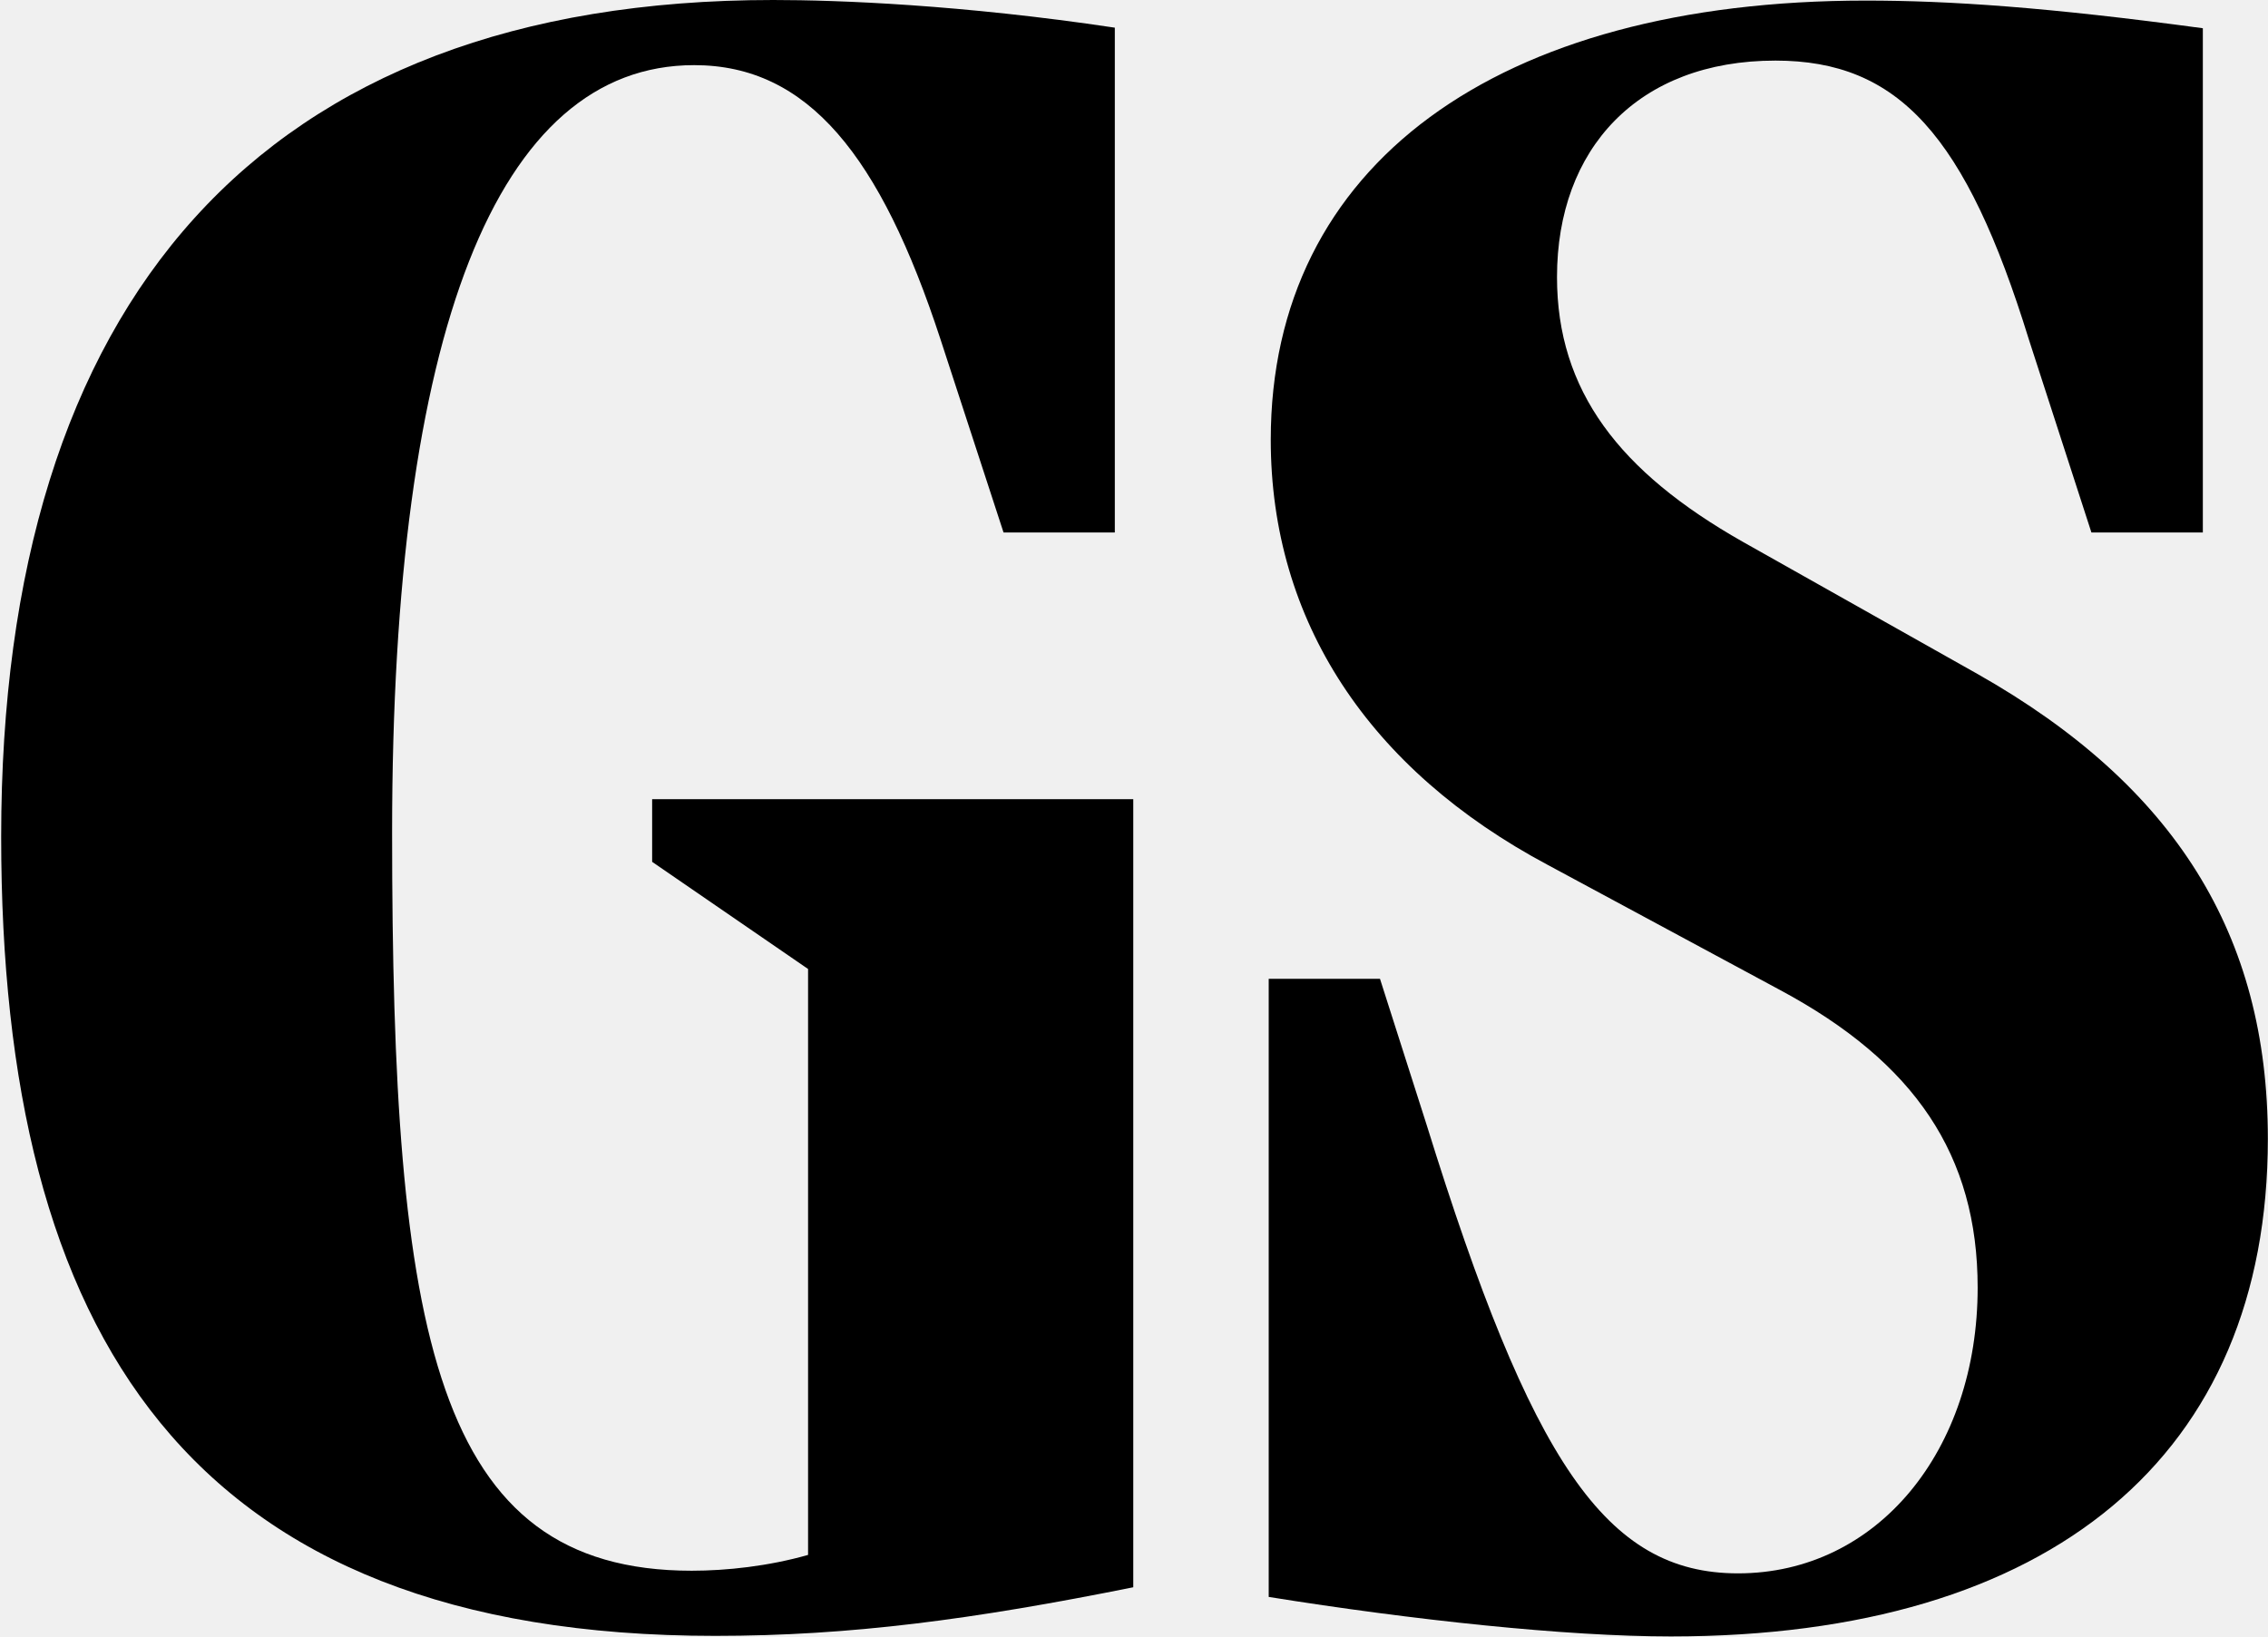
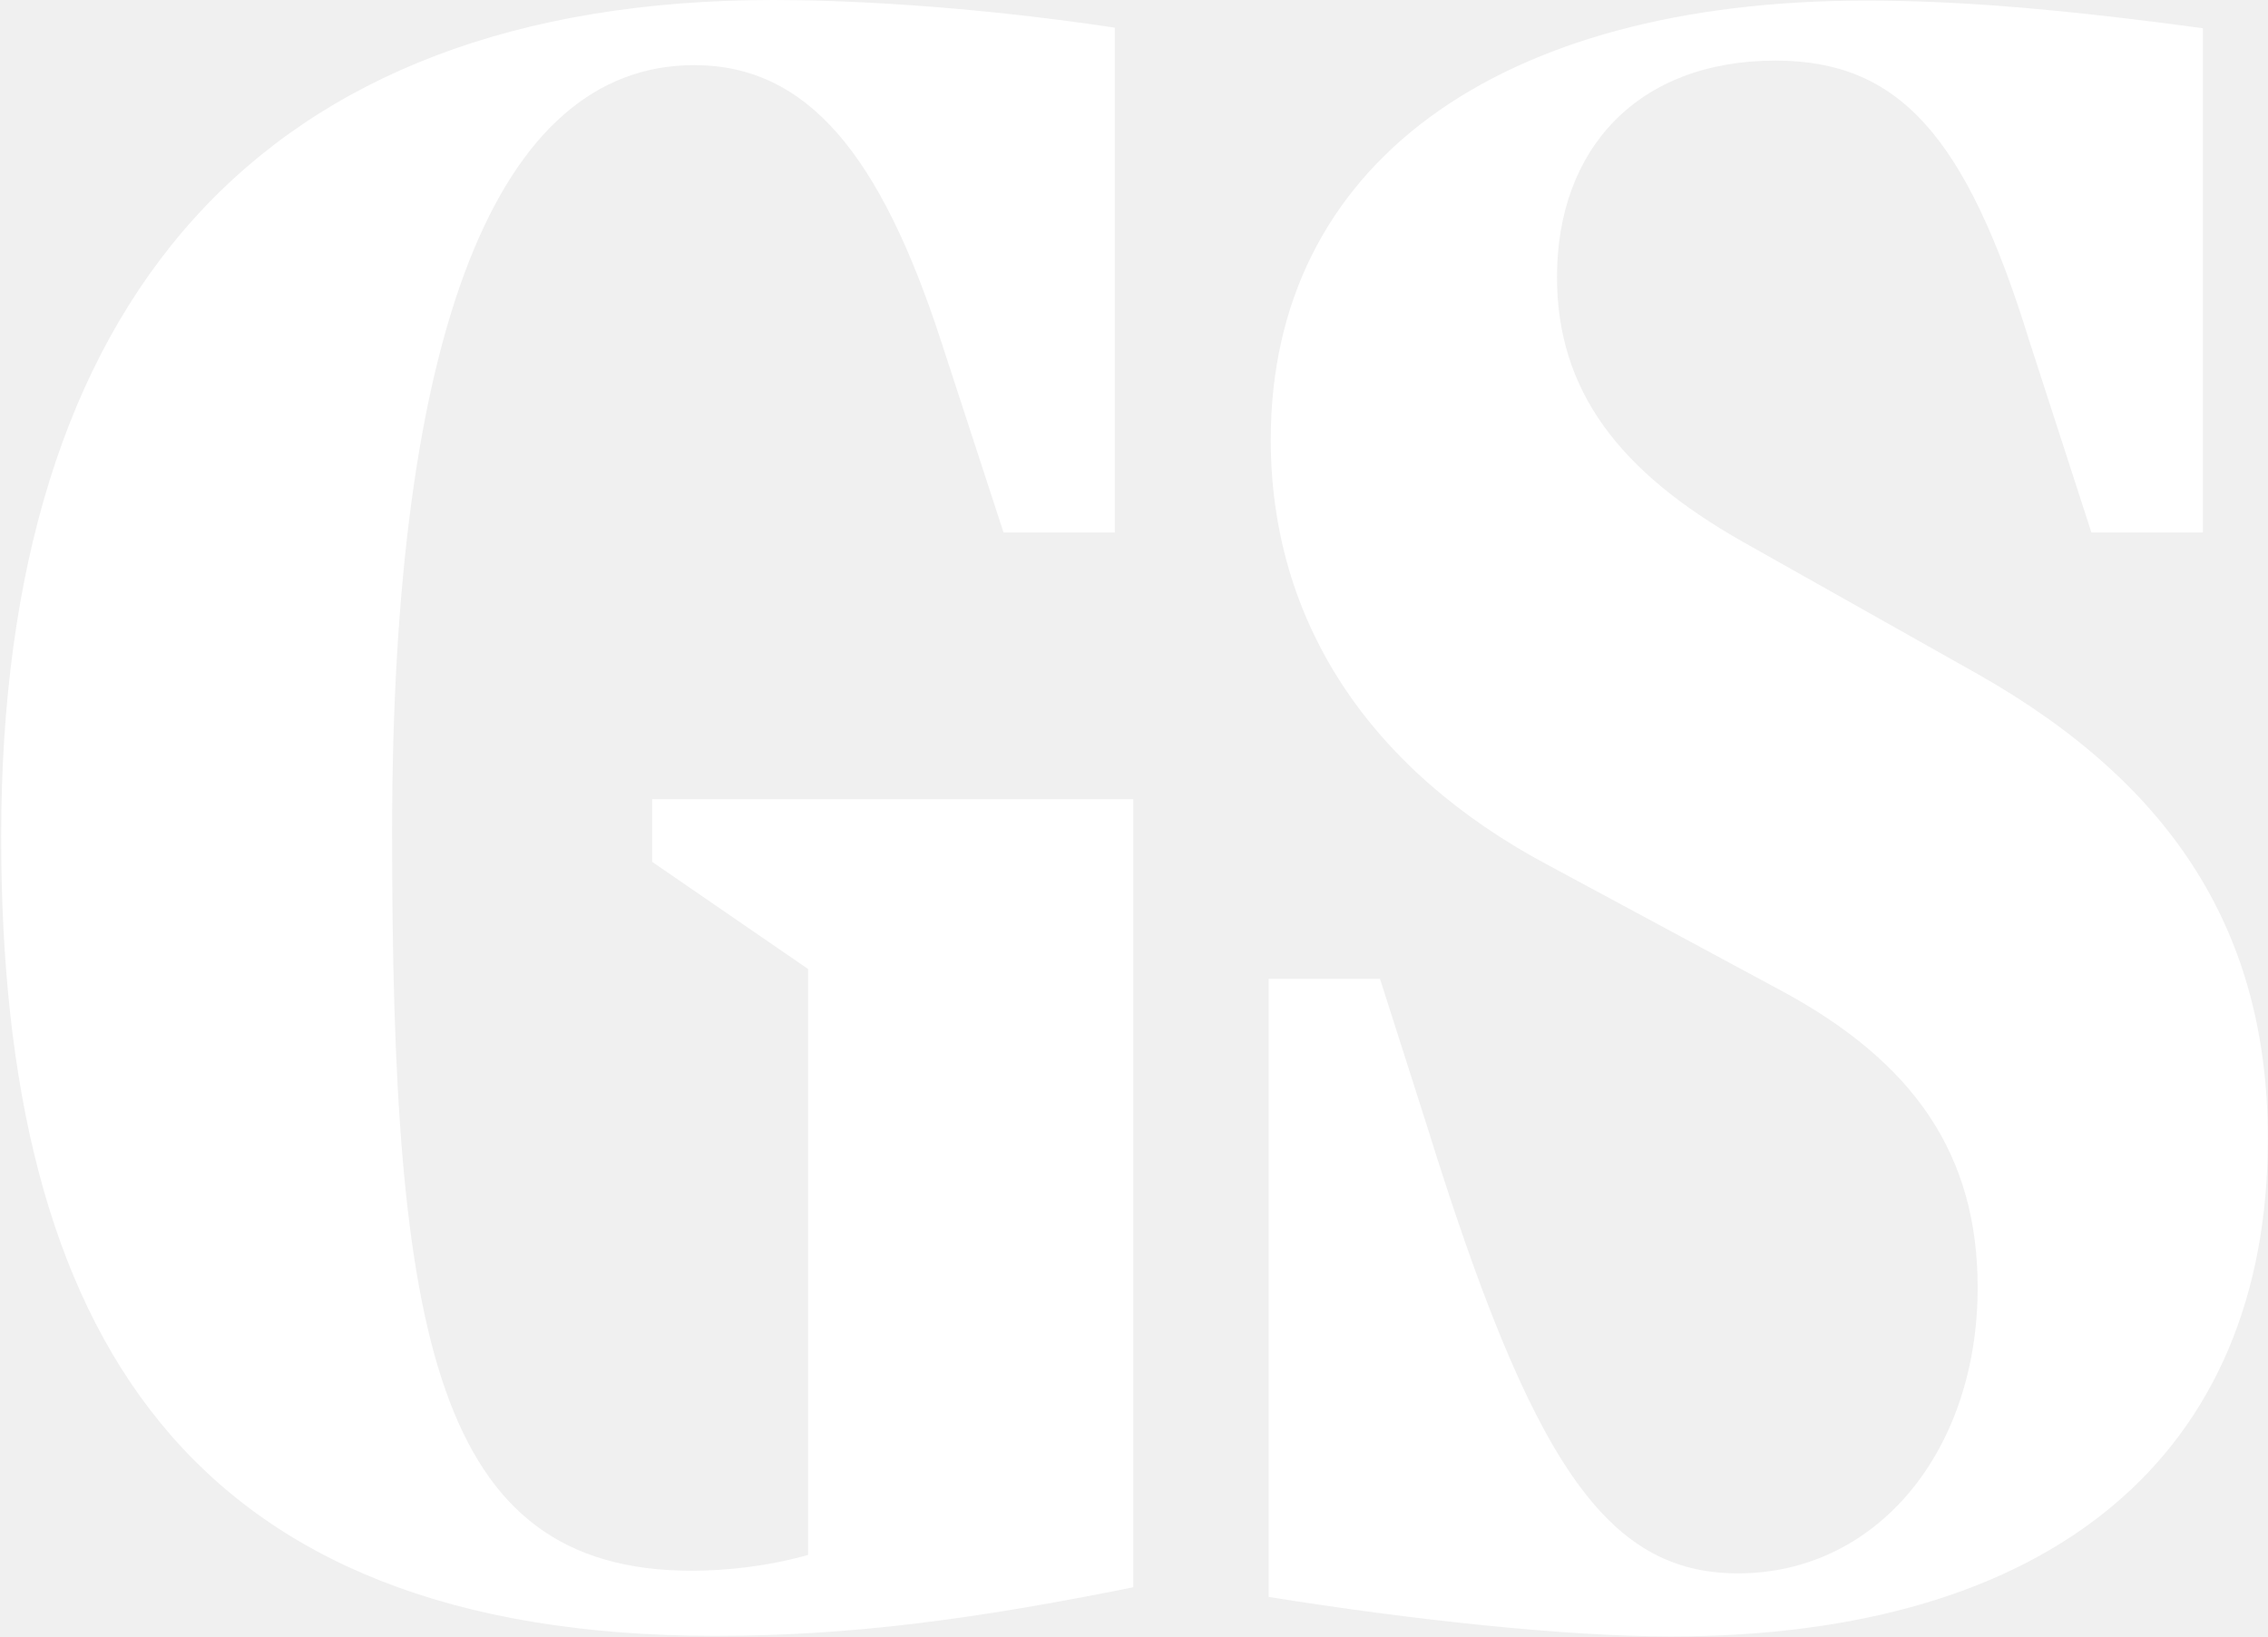
- <svg xmlns="http://www.w3.org/2000/svg" version="1.2" viewBox="0 0 1549 1118" width="1549" height="1118">
+ <svg xmlns="http://www.w3.org/2000/svg" version="1.2" viewBox="0 0 1549 1118" width="1549" height="1118" fill="white">
  <style />
  <path d="m1548.9 778c0 215.9-147.4 340-407.7 340-71.5 0-176.3-11.2-274.7-27v-422.3h76l31.9 99.9c71.5 230.2 122.3 306.3 212.6 306.3 95.3 0 163.7-84.1 163.7-195.2 0-90.4-42.8-153.9-134.9-203.3l-158.7-85.5c-122.3-65.2-189.2-166.8-189.2-290.5 0-187.5 154.1-300 406.4-300 57.1 0 124 4.5 230.2 18.9v344.5h-76.1l-42.7-131.8c-43.1-139.5-89-190.6-173.1-190.6-93.9 0-149.2 60.2-149.2 147.9 0 77.8 42.7 133.1 126.8 180.8l160.5 90.4c134.8 76.4 198.2 178.1 198.2 317.5z" />
  <path d="m445.4 546h328.6v538.4c-109.3 22-193.4 33.2-285.5 33.2-360.5 0-487.7-206.4-487.7-546 0-365.2 176.6-571.6 527.3-571.6 44.5 0 128.5 3.2 233.3 18.9v344.9h-76l-43.1-132.1c-41-125.2-90.4-187.2-168.2-187.2-134.9 0-206.3 182.6-206.3 524 0 342.7 28.7 504.6 204.6 504.6 23.8 0 52.5-3.1 79.5-10.8v-400.3l-106.5-73.2z" />
</svg>
